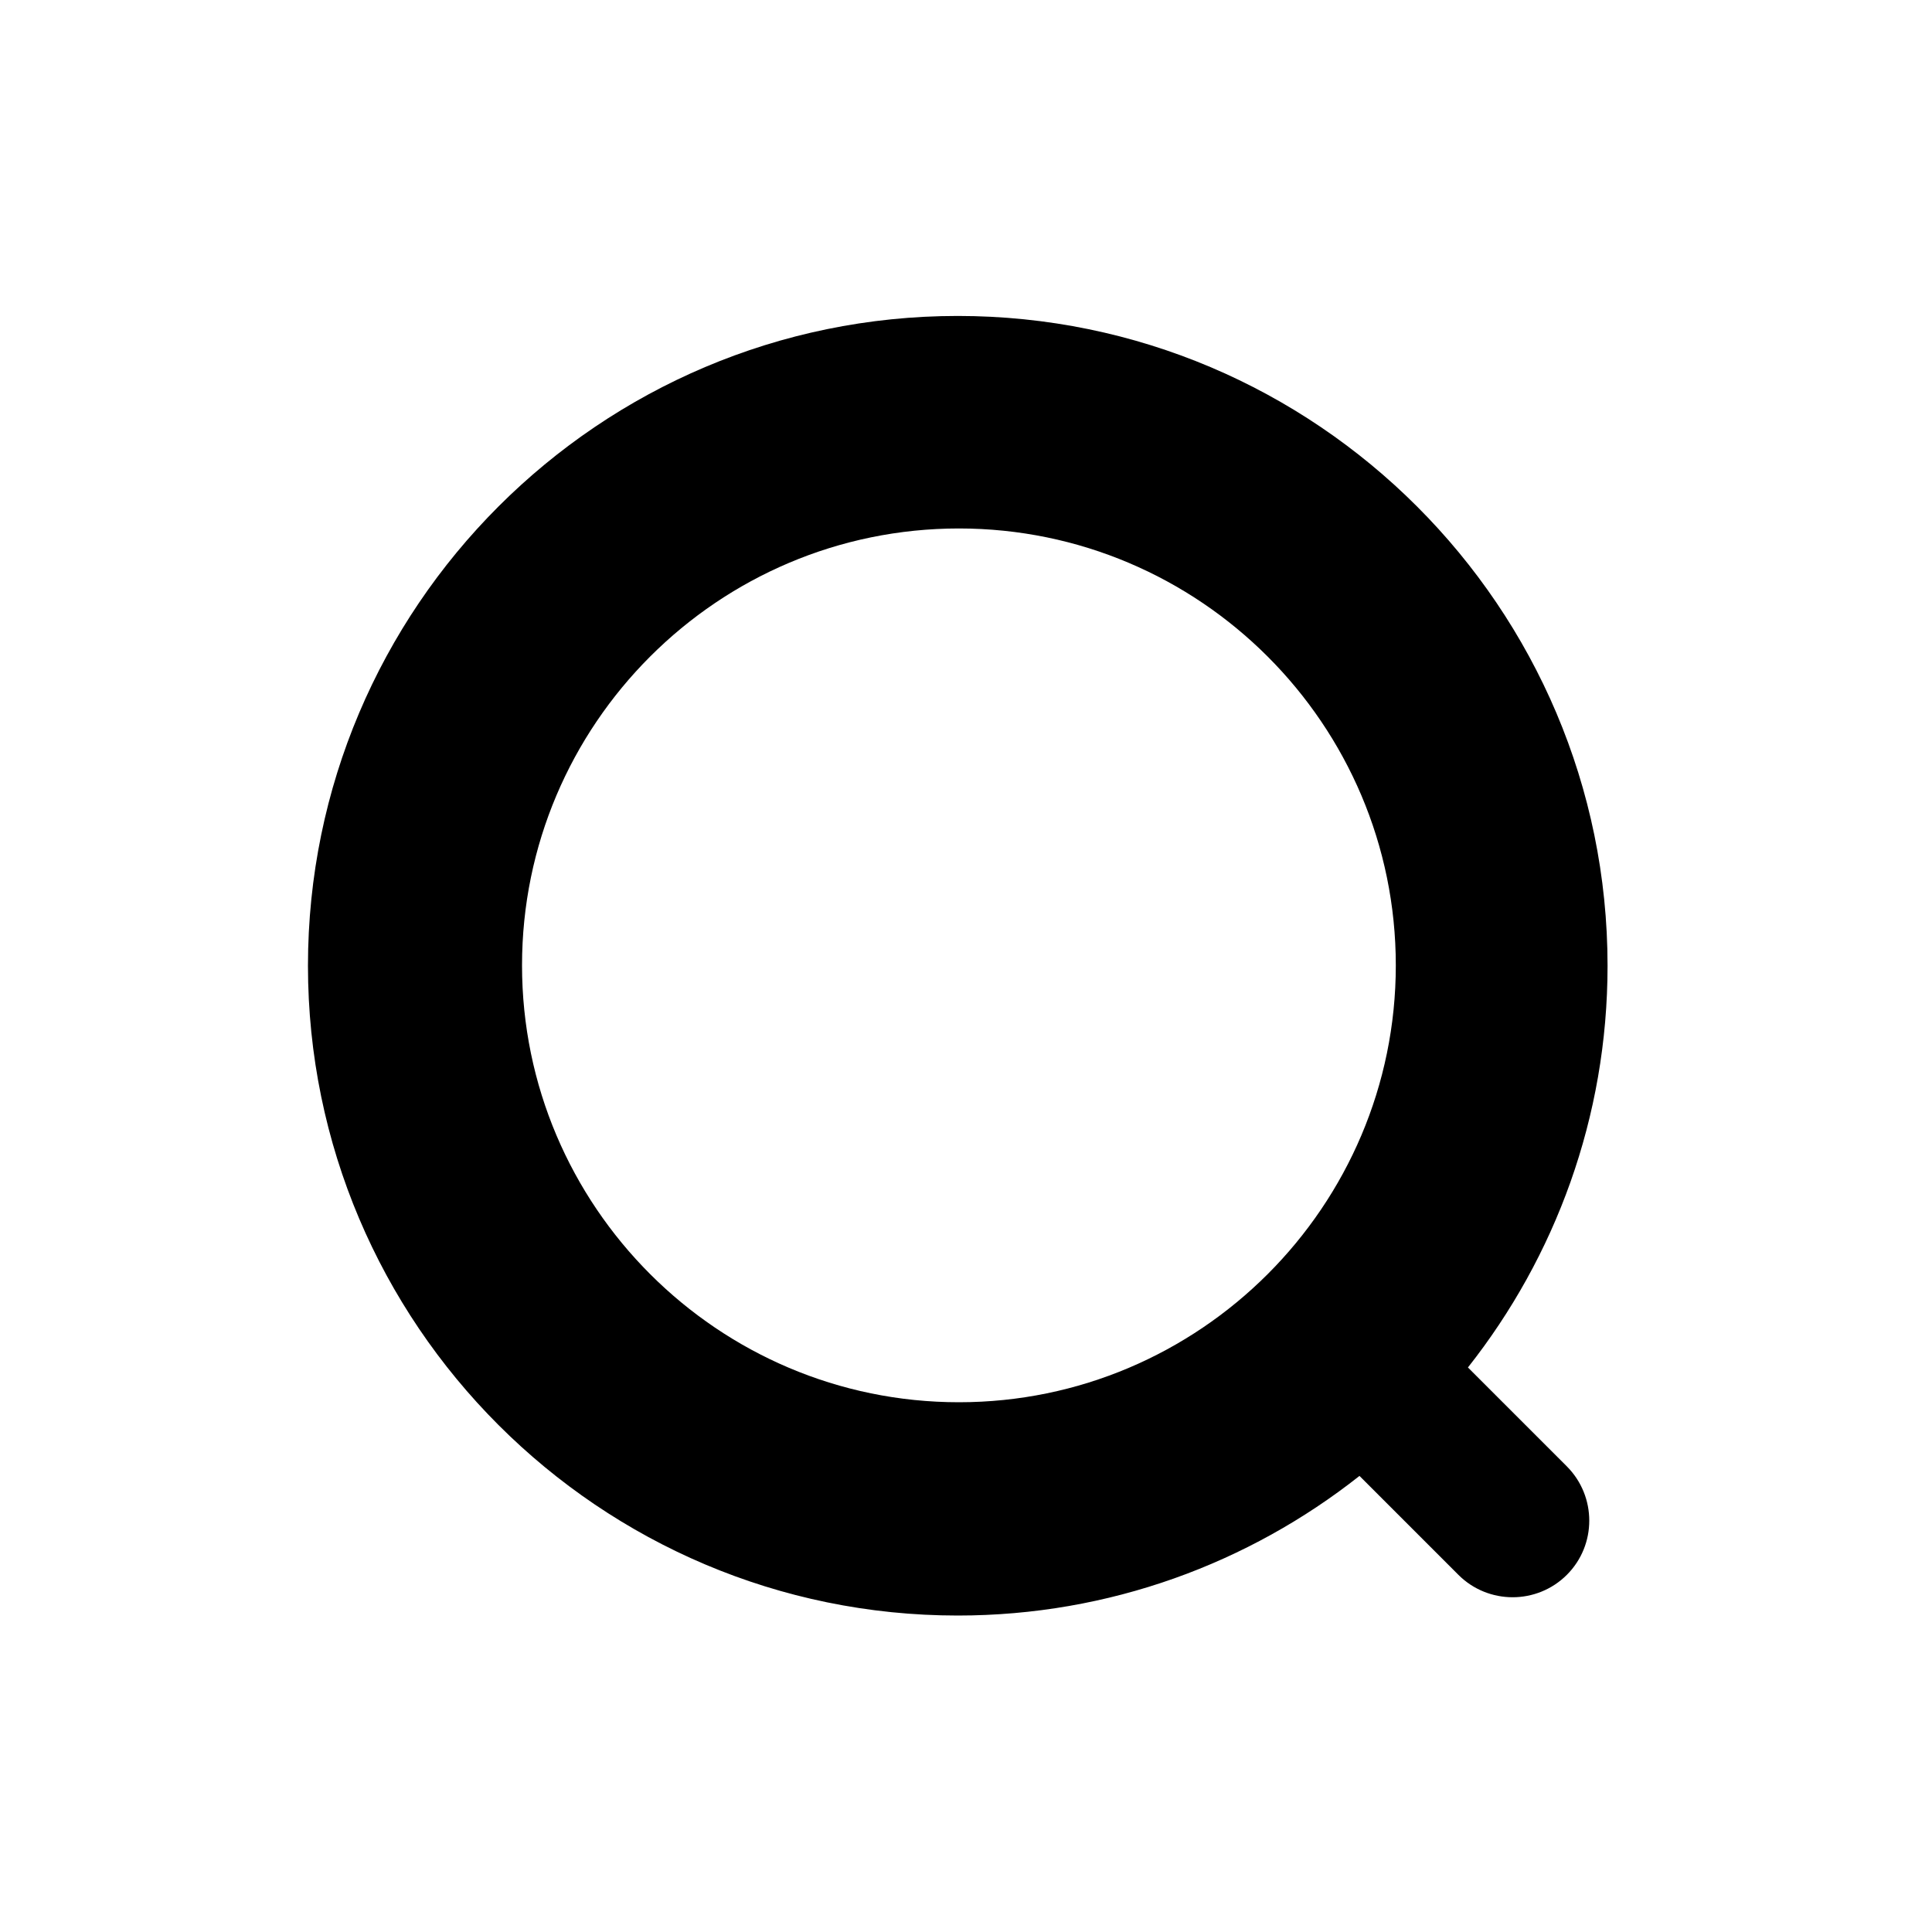
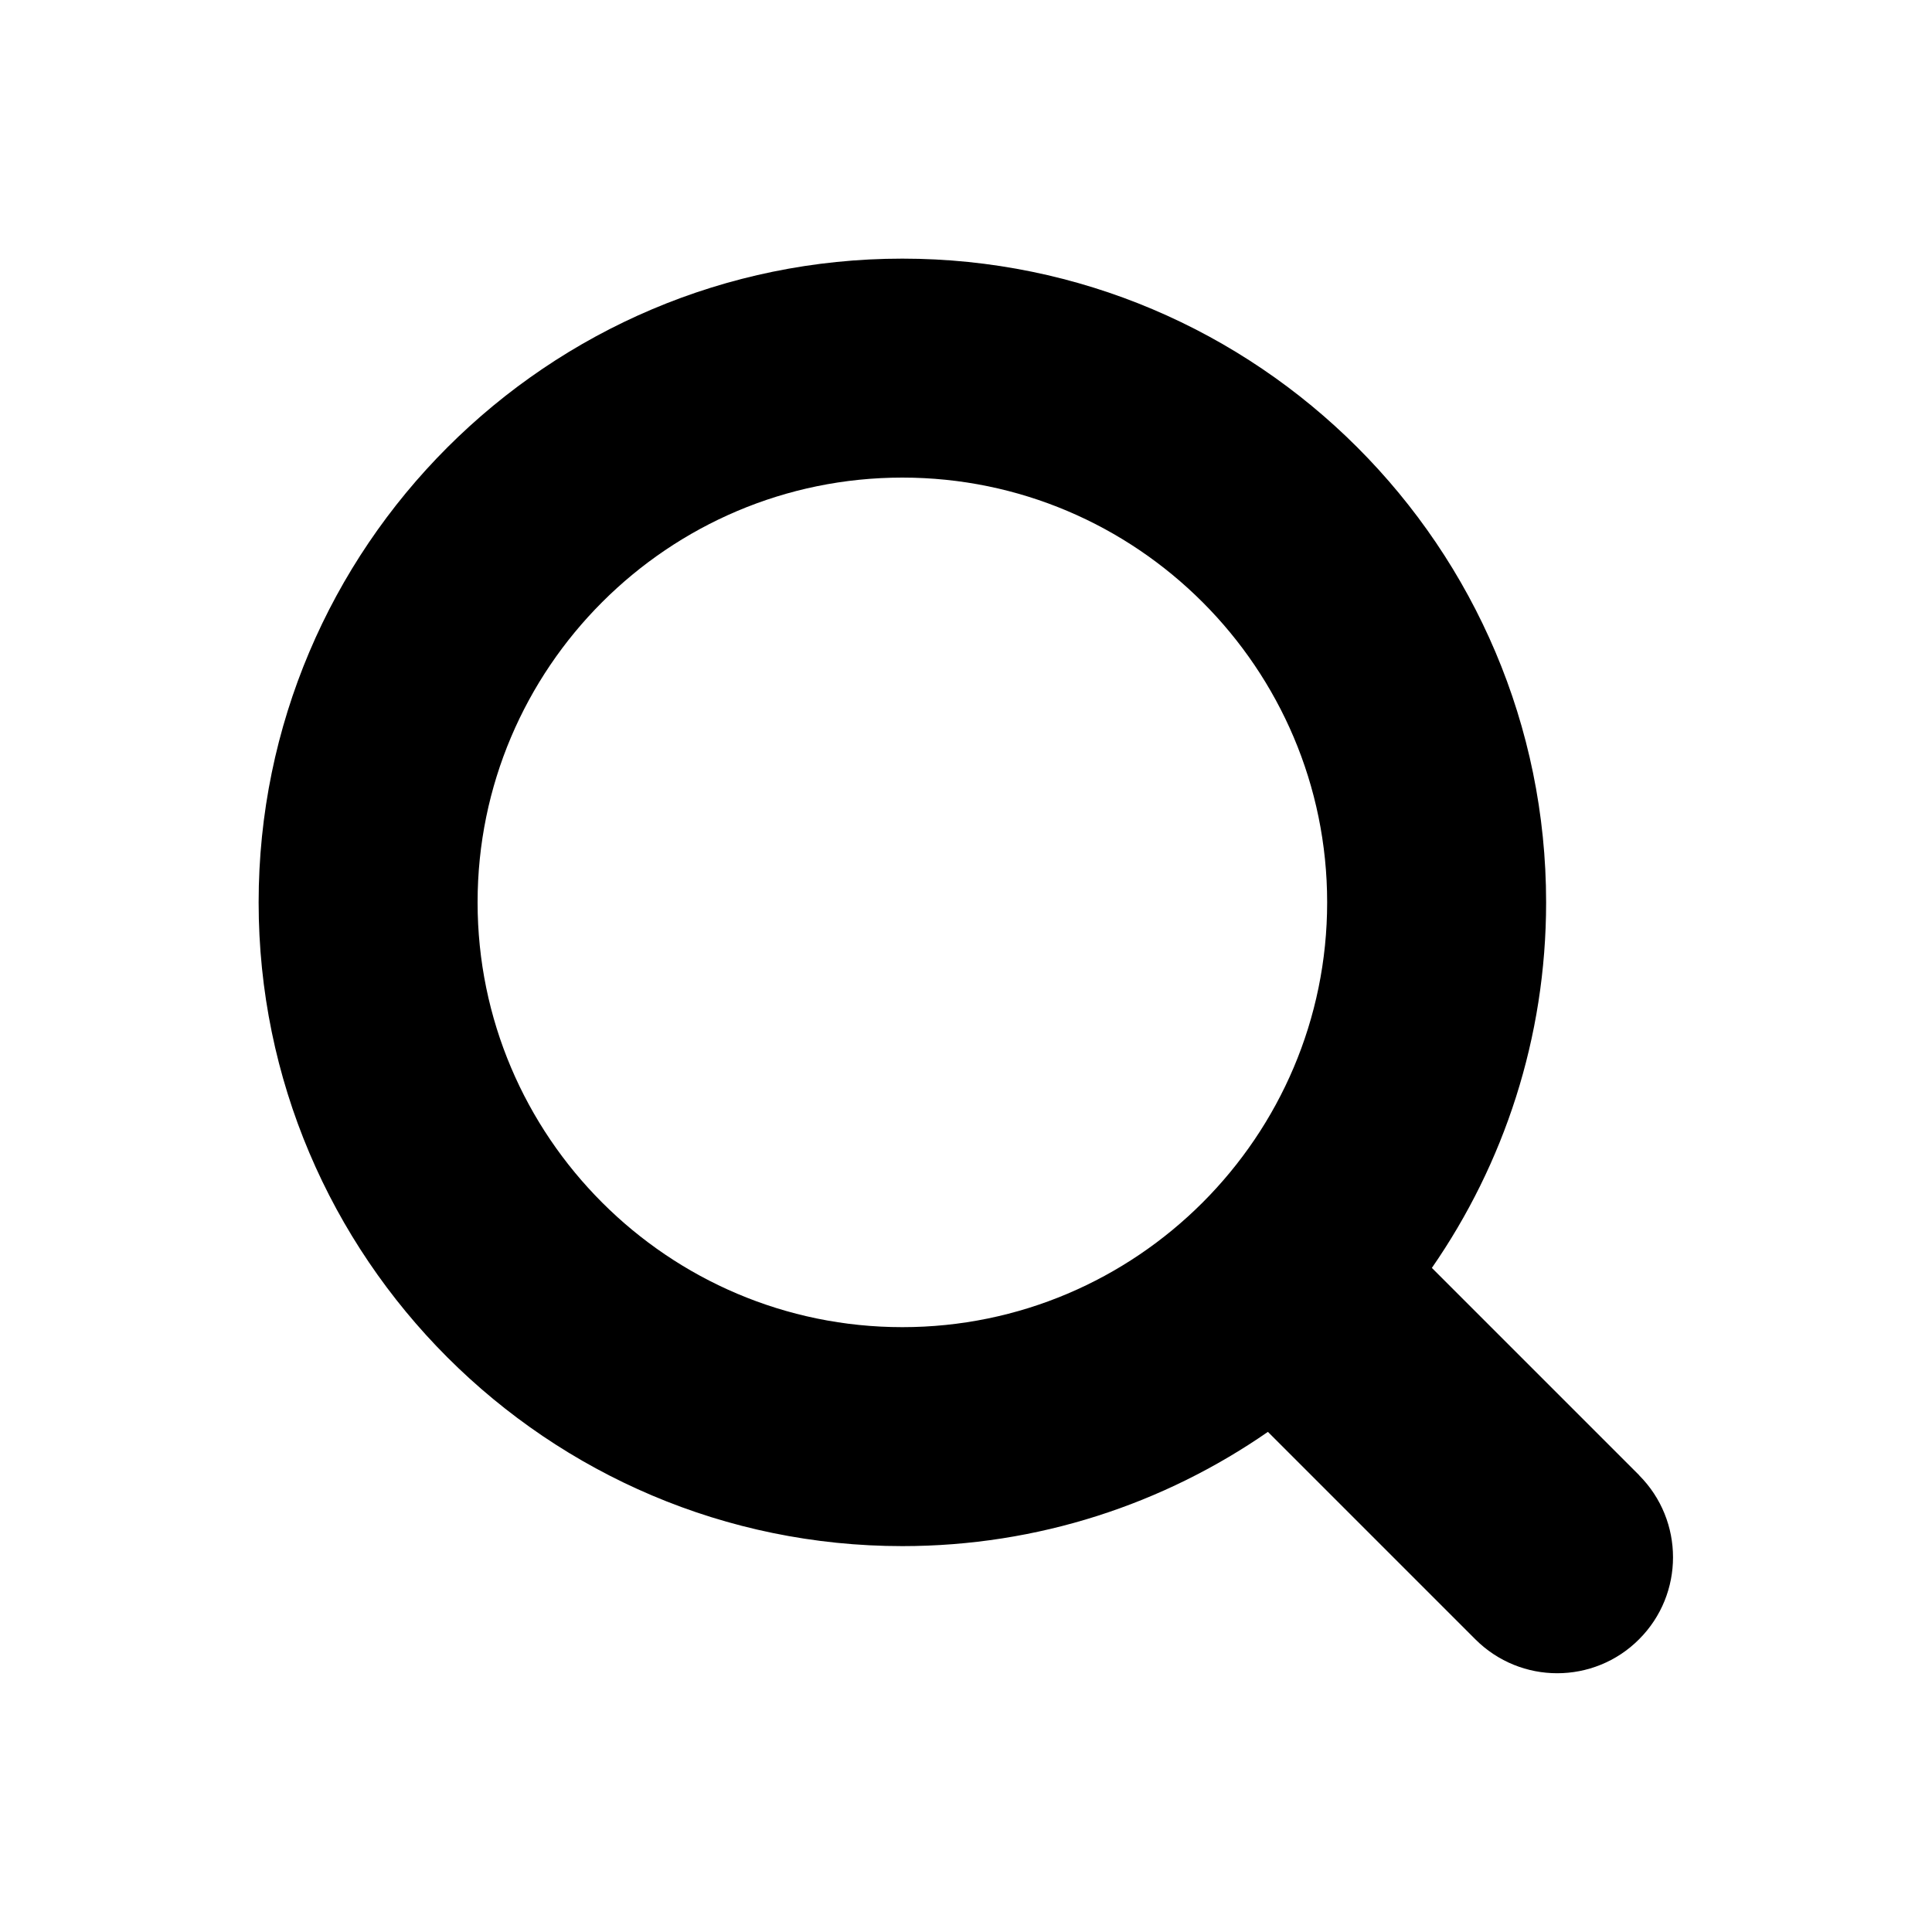
<svg xmlns="http://www.w3.org/2000/svg" id="Layer_1" data-name="Layer 1" viewBox="0 0 150 150">
-   <path d="m113.97,106.17c6.78-8.59,10.84-19.42,10.84-31.19,0-27.82-22.63-50.45-50.45-50.45s-50.45,22.63-50.45,50.45,22.63,50.45,50.45,50.45c11.77,0,22.6-4.06,31.19-10.84l7.68,7.68c1.16,1.16,2.69,1.74,4.21,1.74s3.05-.58,4.21-1.74c2.32-2.32,2.32-6.09,0-8.42l-7.68-7.68Zm-73.44-31.22c0-18.71,15.22-33.92,33.92-33.92s33.92,15.22,33.92,33.92-15.22,33.92-33.92,33.92-33.92-15.22-33.92-33.92Z" />
+   <path d="m127.28,114.55l-16.11-16.11c5.59-8.07,8.87-17.85,8.87-28.38,0-27.56-22.42-49.98-49.98-49.98s-49.98,22.42-49.98,49.98,22.42,49.98,49.98,49.98c10.54,0,20.31-3.28,28.38-8.87l16.1,16.1c1.76,1.76,4.06,2.64,6.36,2.64s4.61-.88,6.36-2.64c3.51-3.51,3.51-9.21,0-12.73Zm-90.2-44.49c0-18.19,14.8-32.98,32.98-32.98s32.98,14.8,32.98,32.98-14.8,32.98-32.98,32.98-32.98-14.8-32.98-32.98Z" />
</svg>
